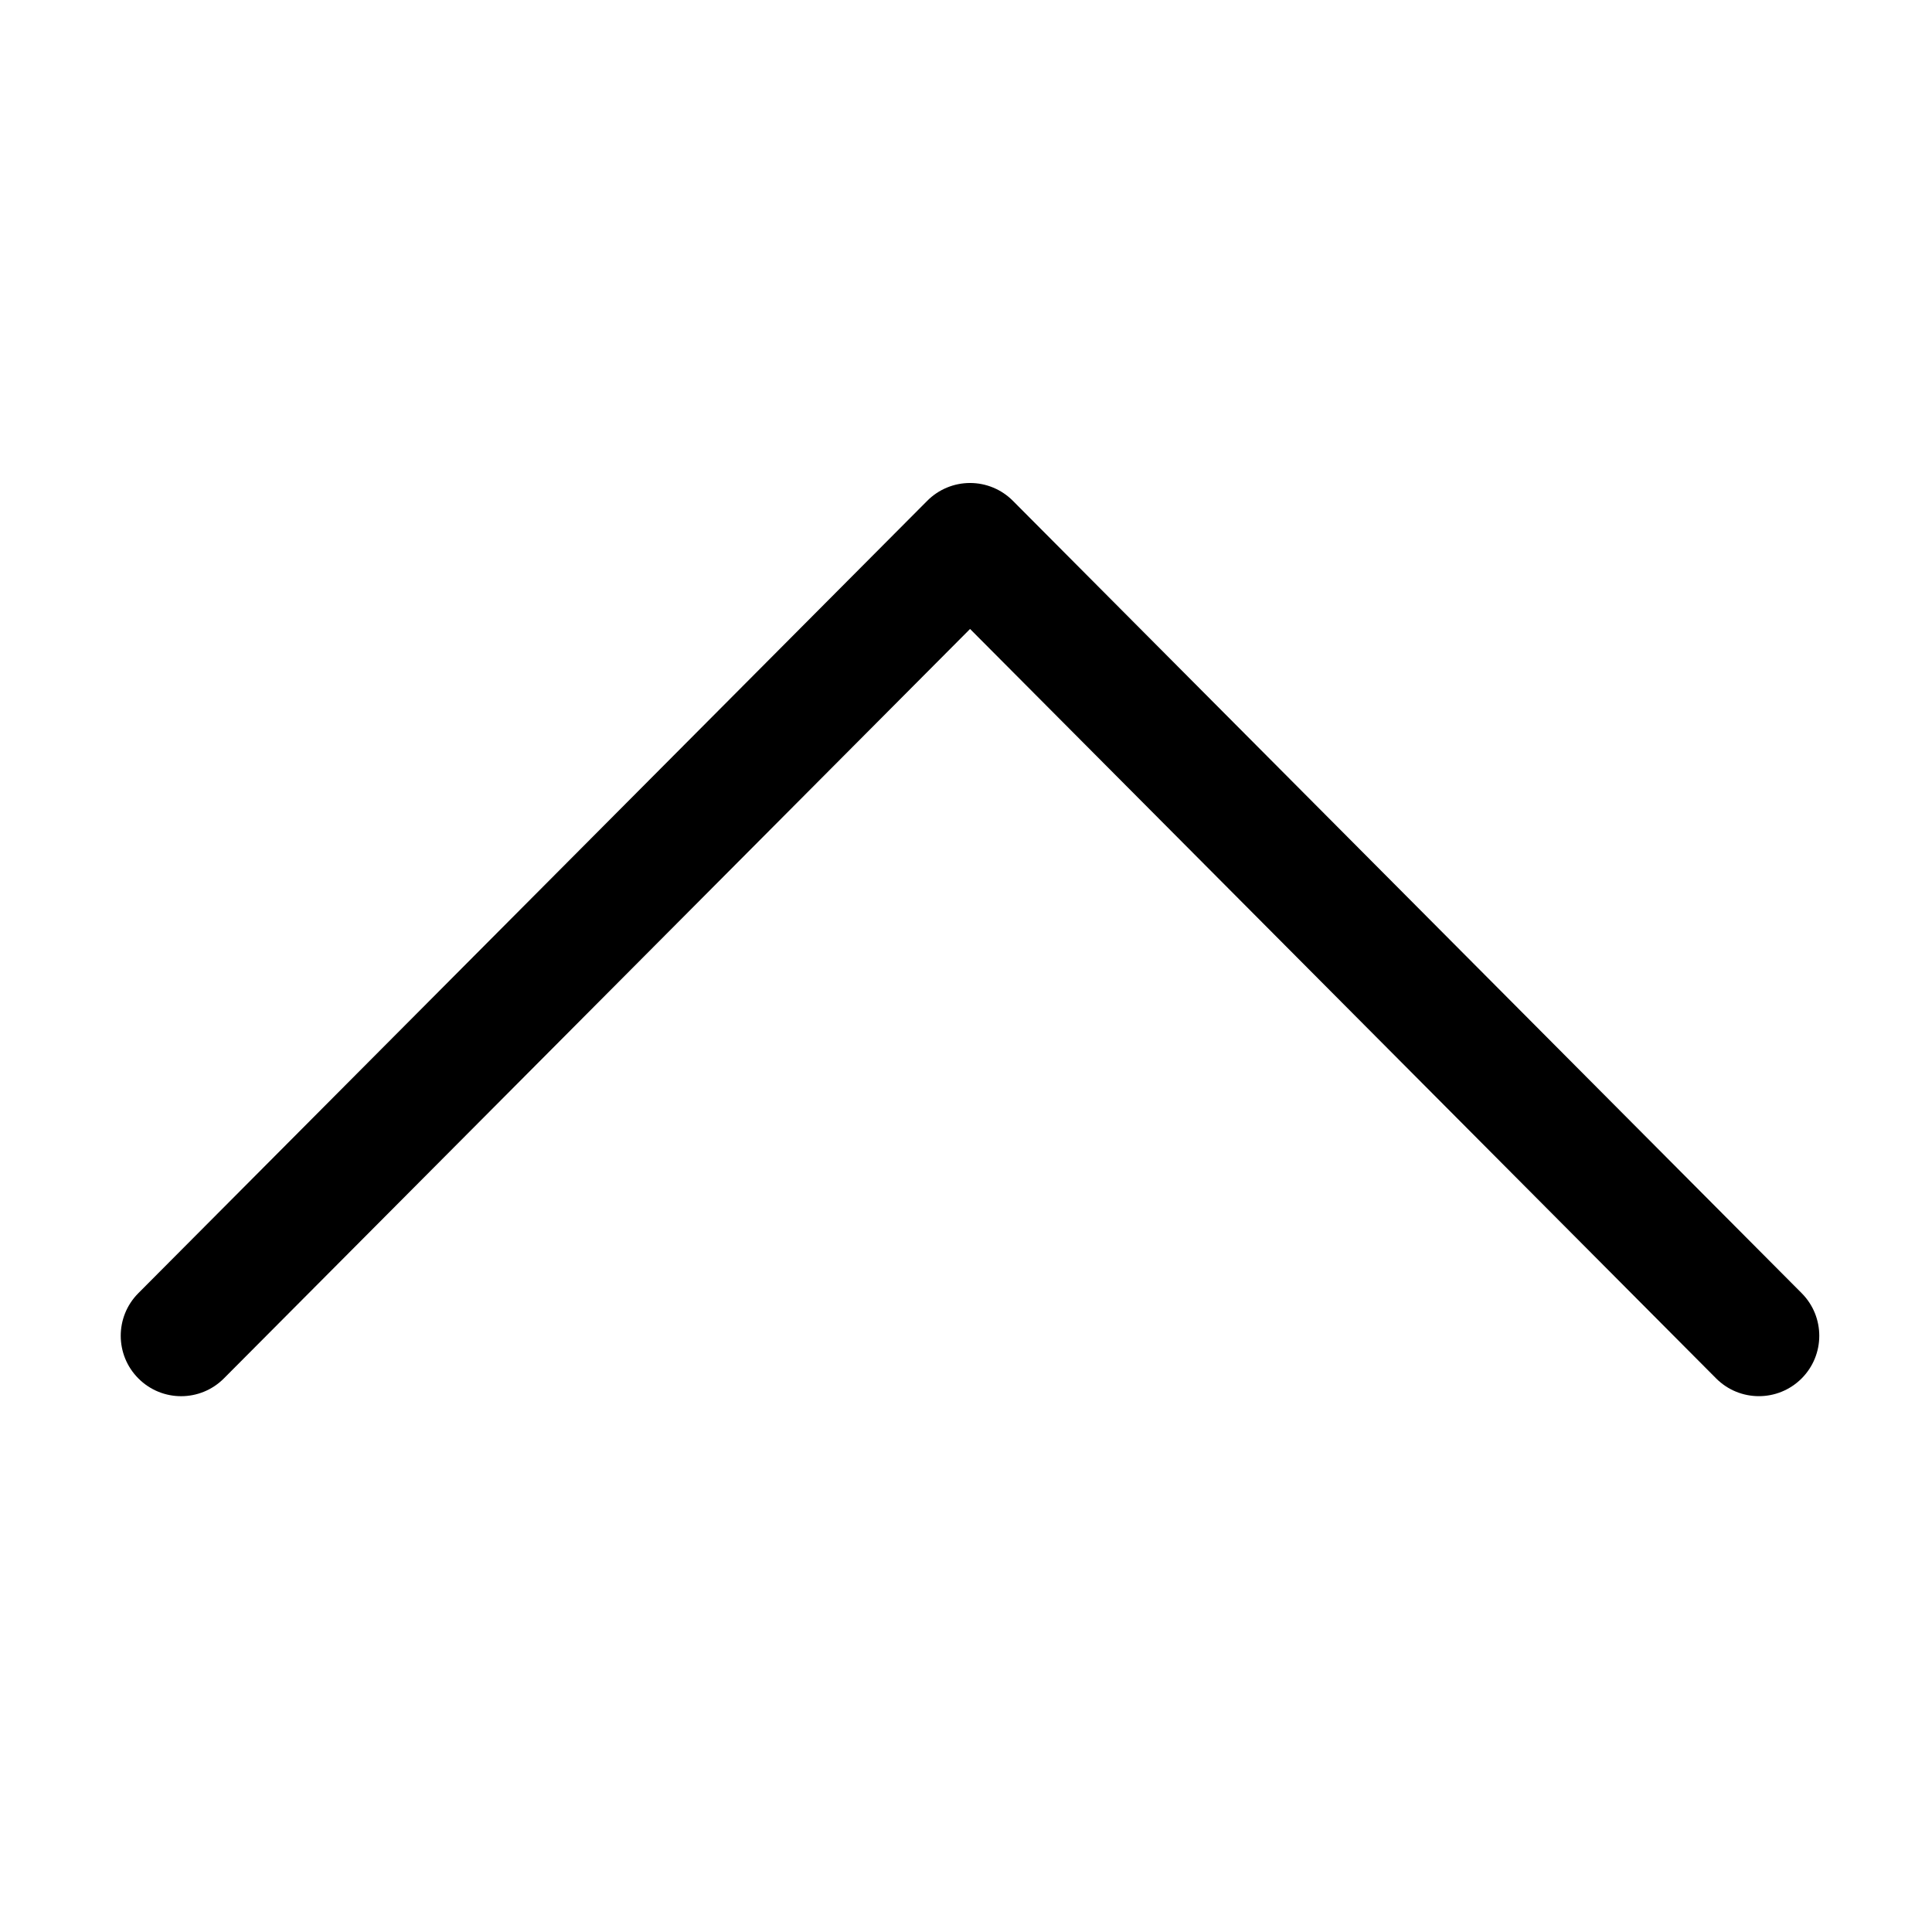
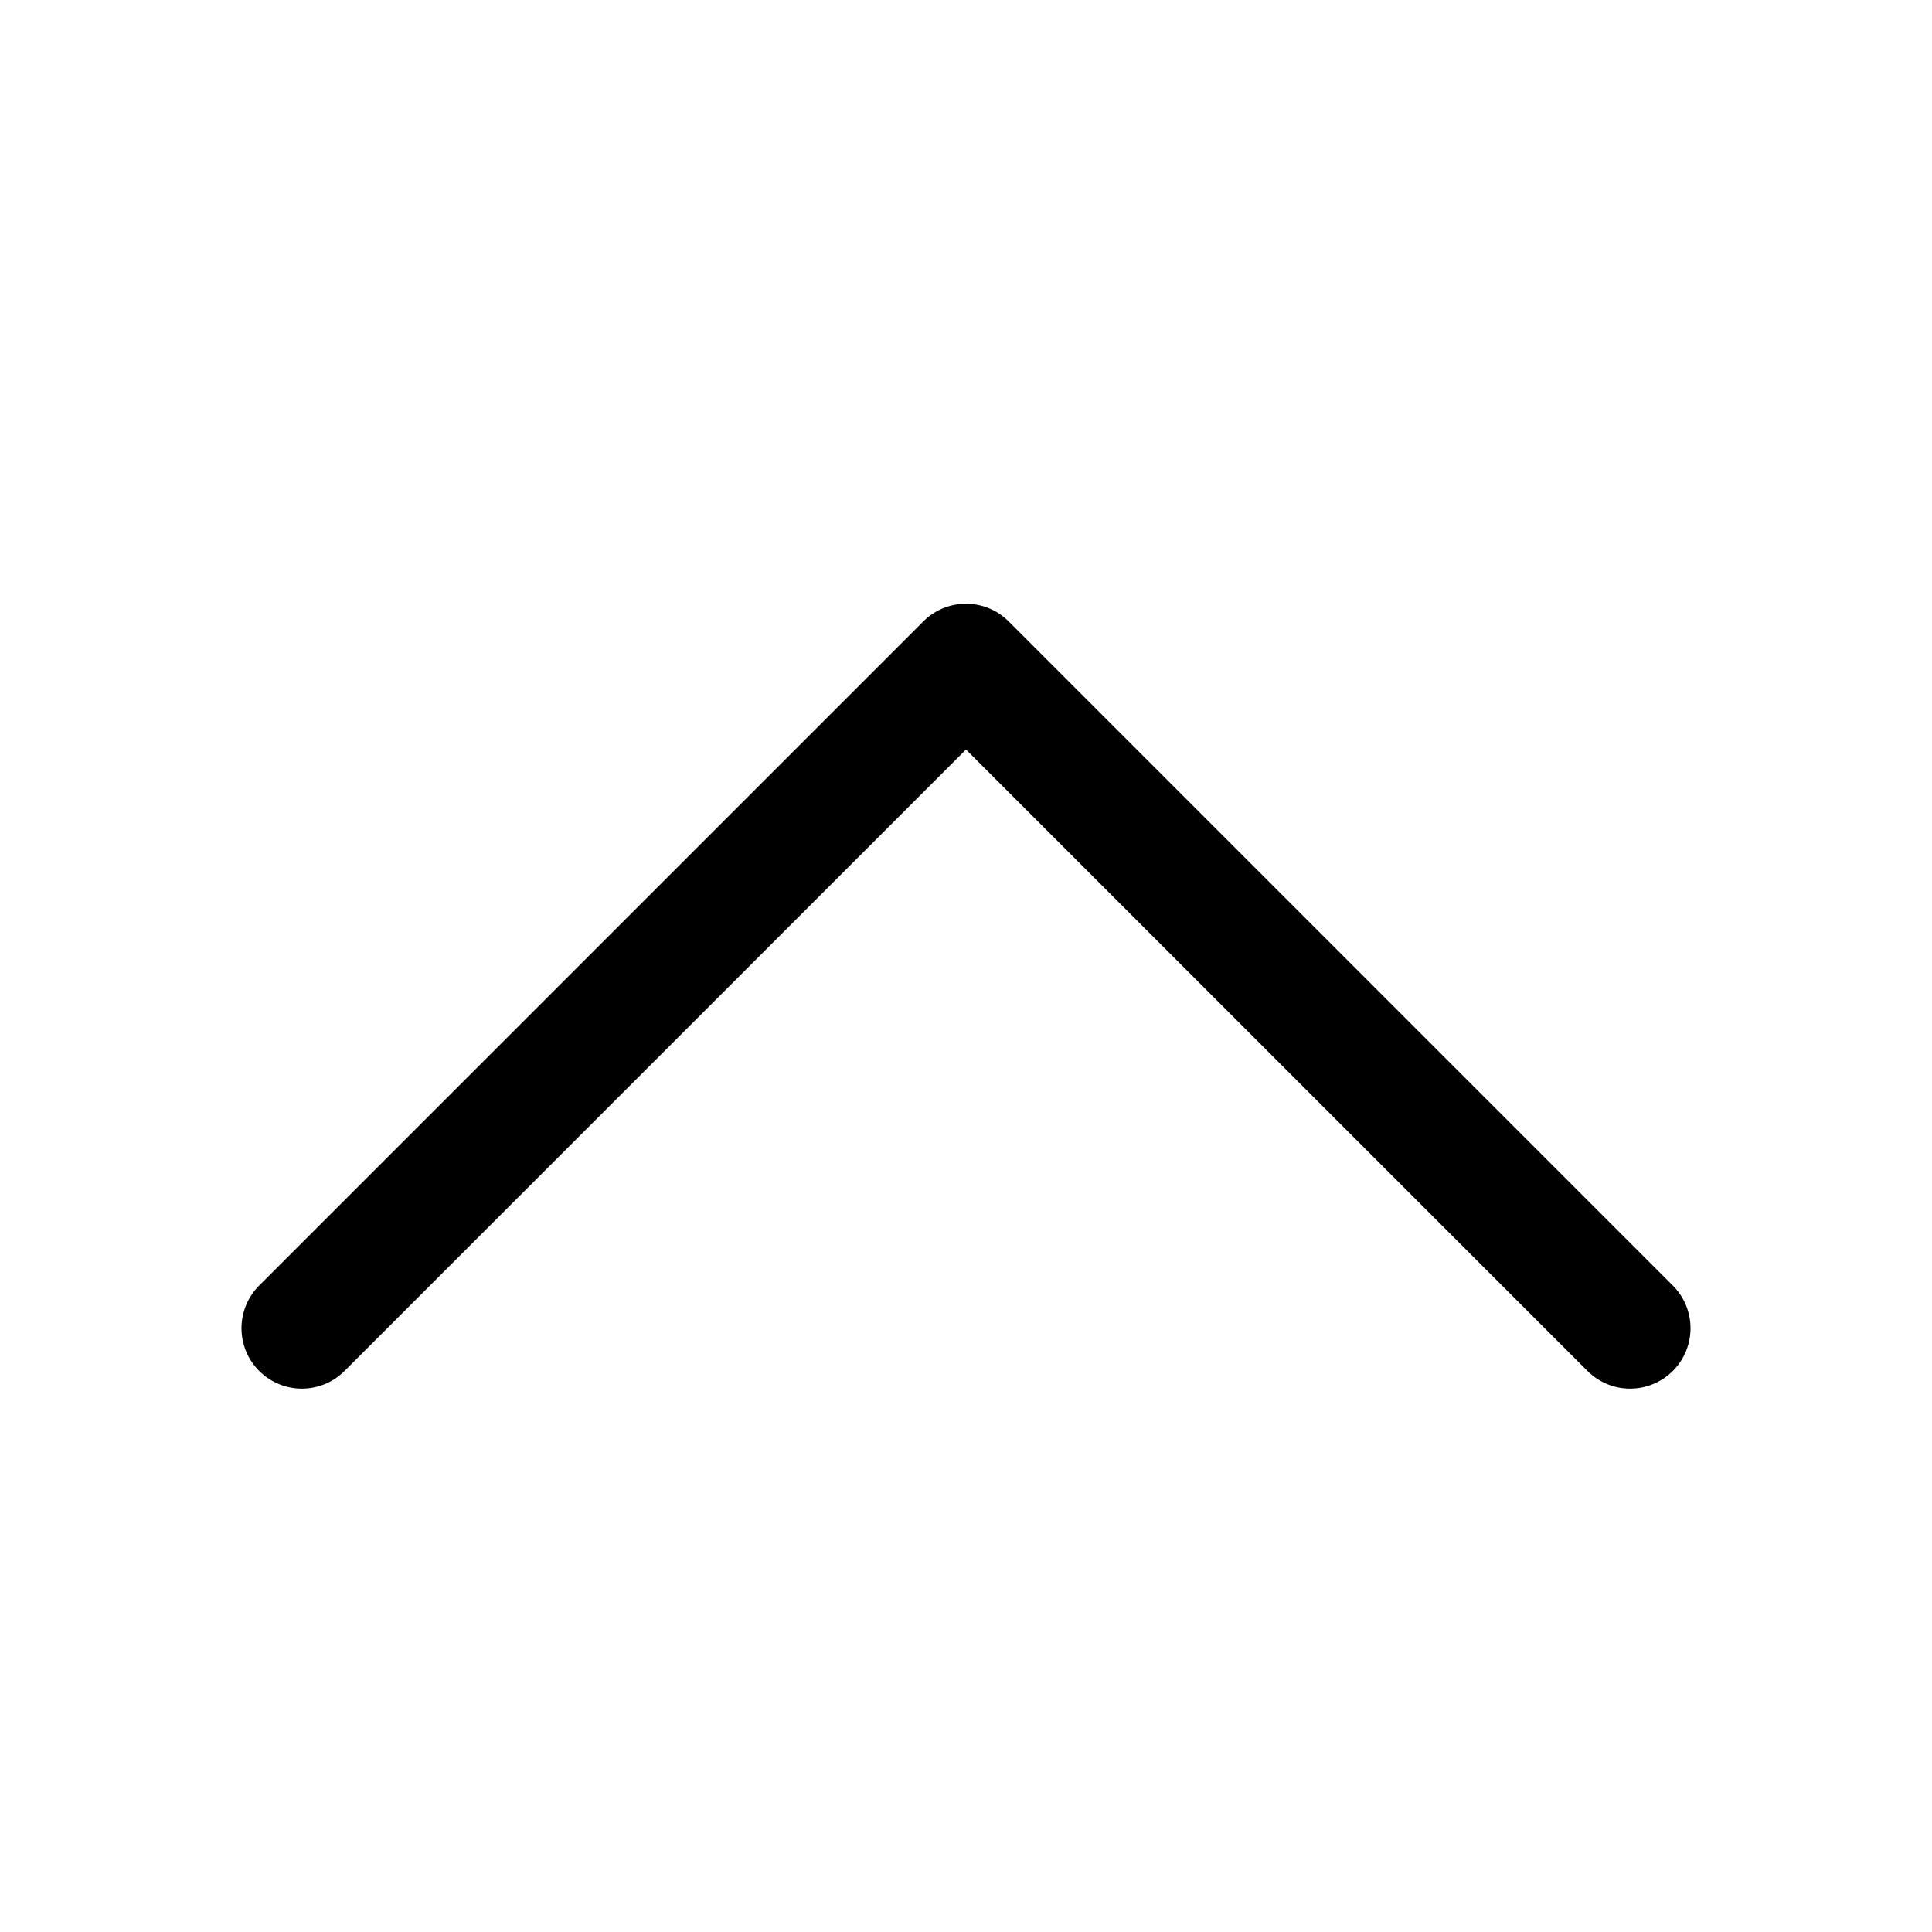
<svg xmlns="http://www.w3.org/2000/svg" width="20" height="20" fill="currentColor" viewBox="0 0 20 20">
-   <path fill-rule="evenodd" d="M1.434 14.271c.245.244.64.243.884-.002l7.724-7.758 7.723 7.758a.625.625 0 0 0 .886-.882l-8.166-8.203a.625.625 0 0 0-.886 0l-8.167 8.203a.625.625 0 0 0 .002.884Z" clip-rule="evenodd" />
+   <path d="M16.433 14.192a.625.625 0 1 0 .884-.884l-6.875-6.875a.625.625 0 0 0-.884 0l-6.875 6.875a.625.625 0 1 0 .884.884L10 7.759l6.433 6.433Z" />
</svg>
